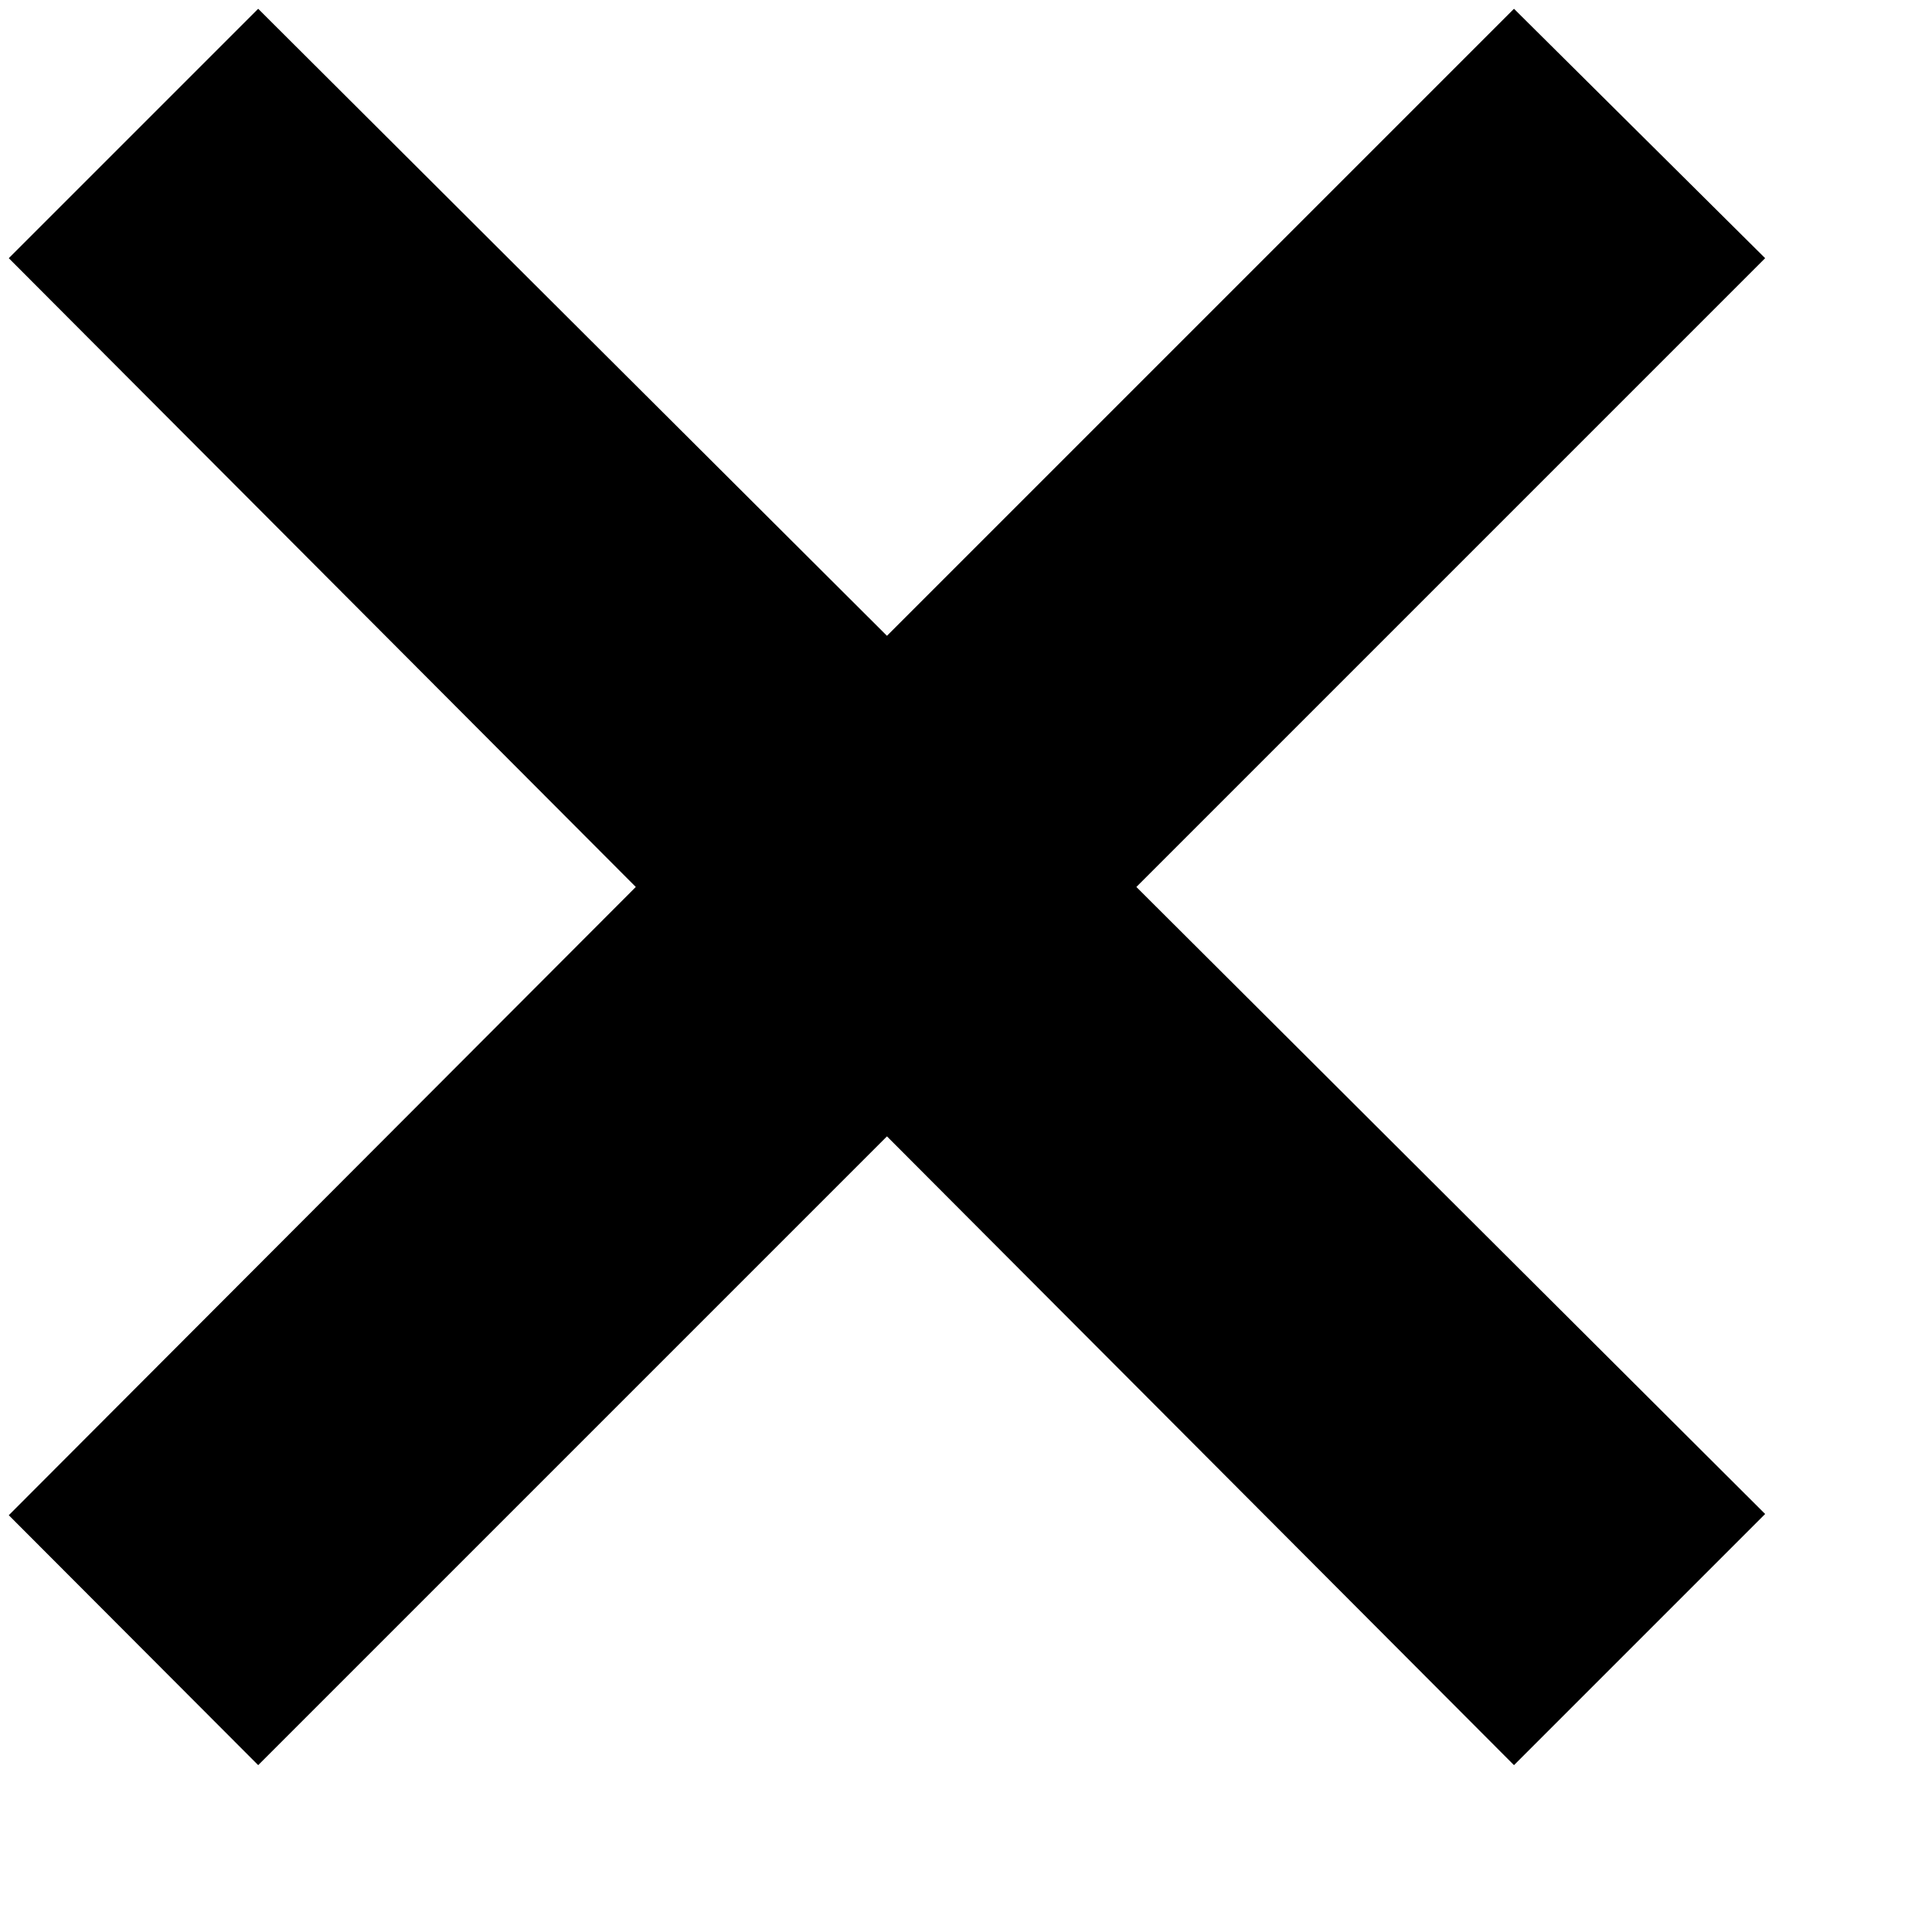
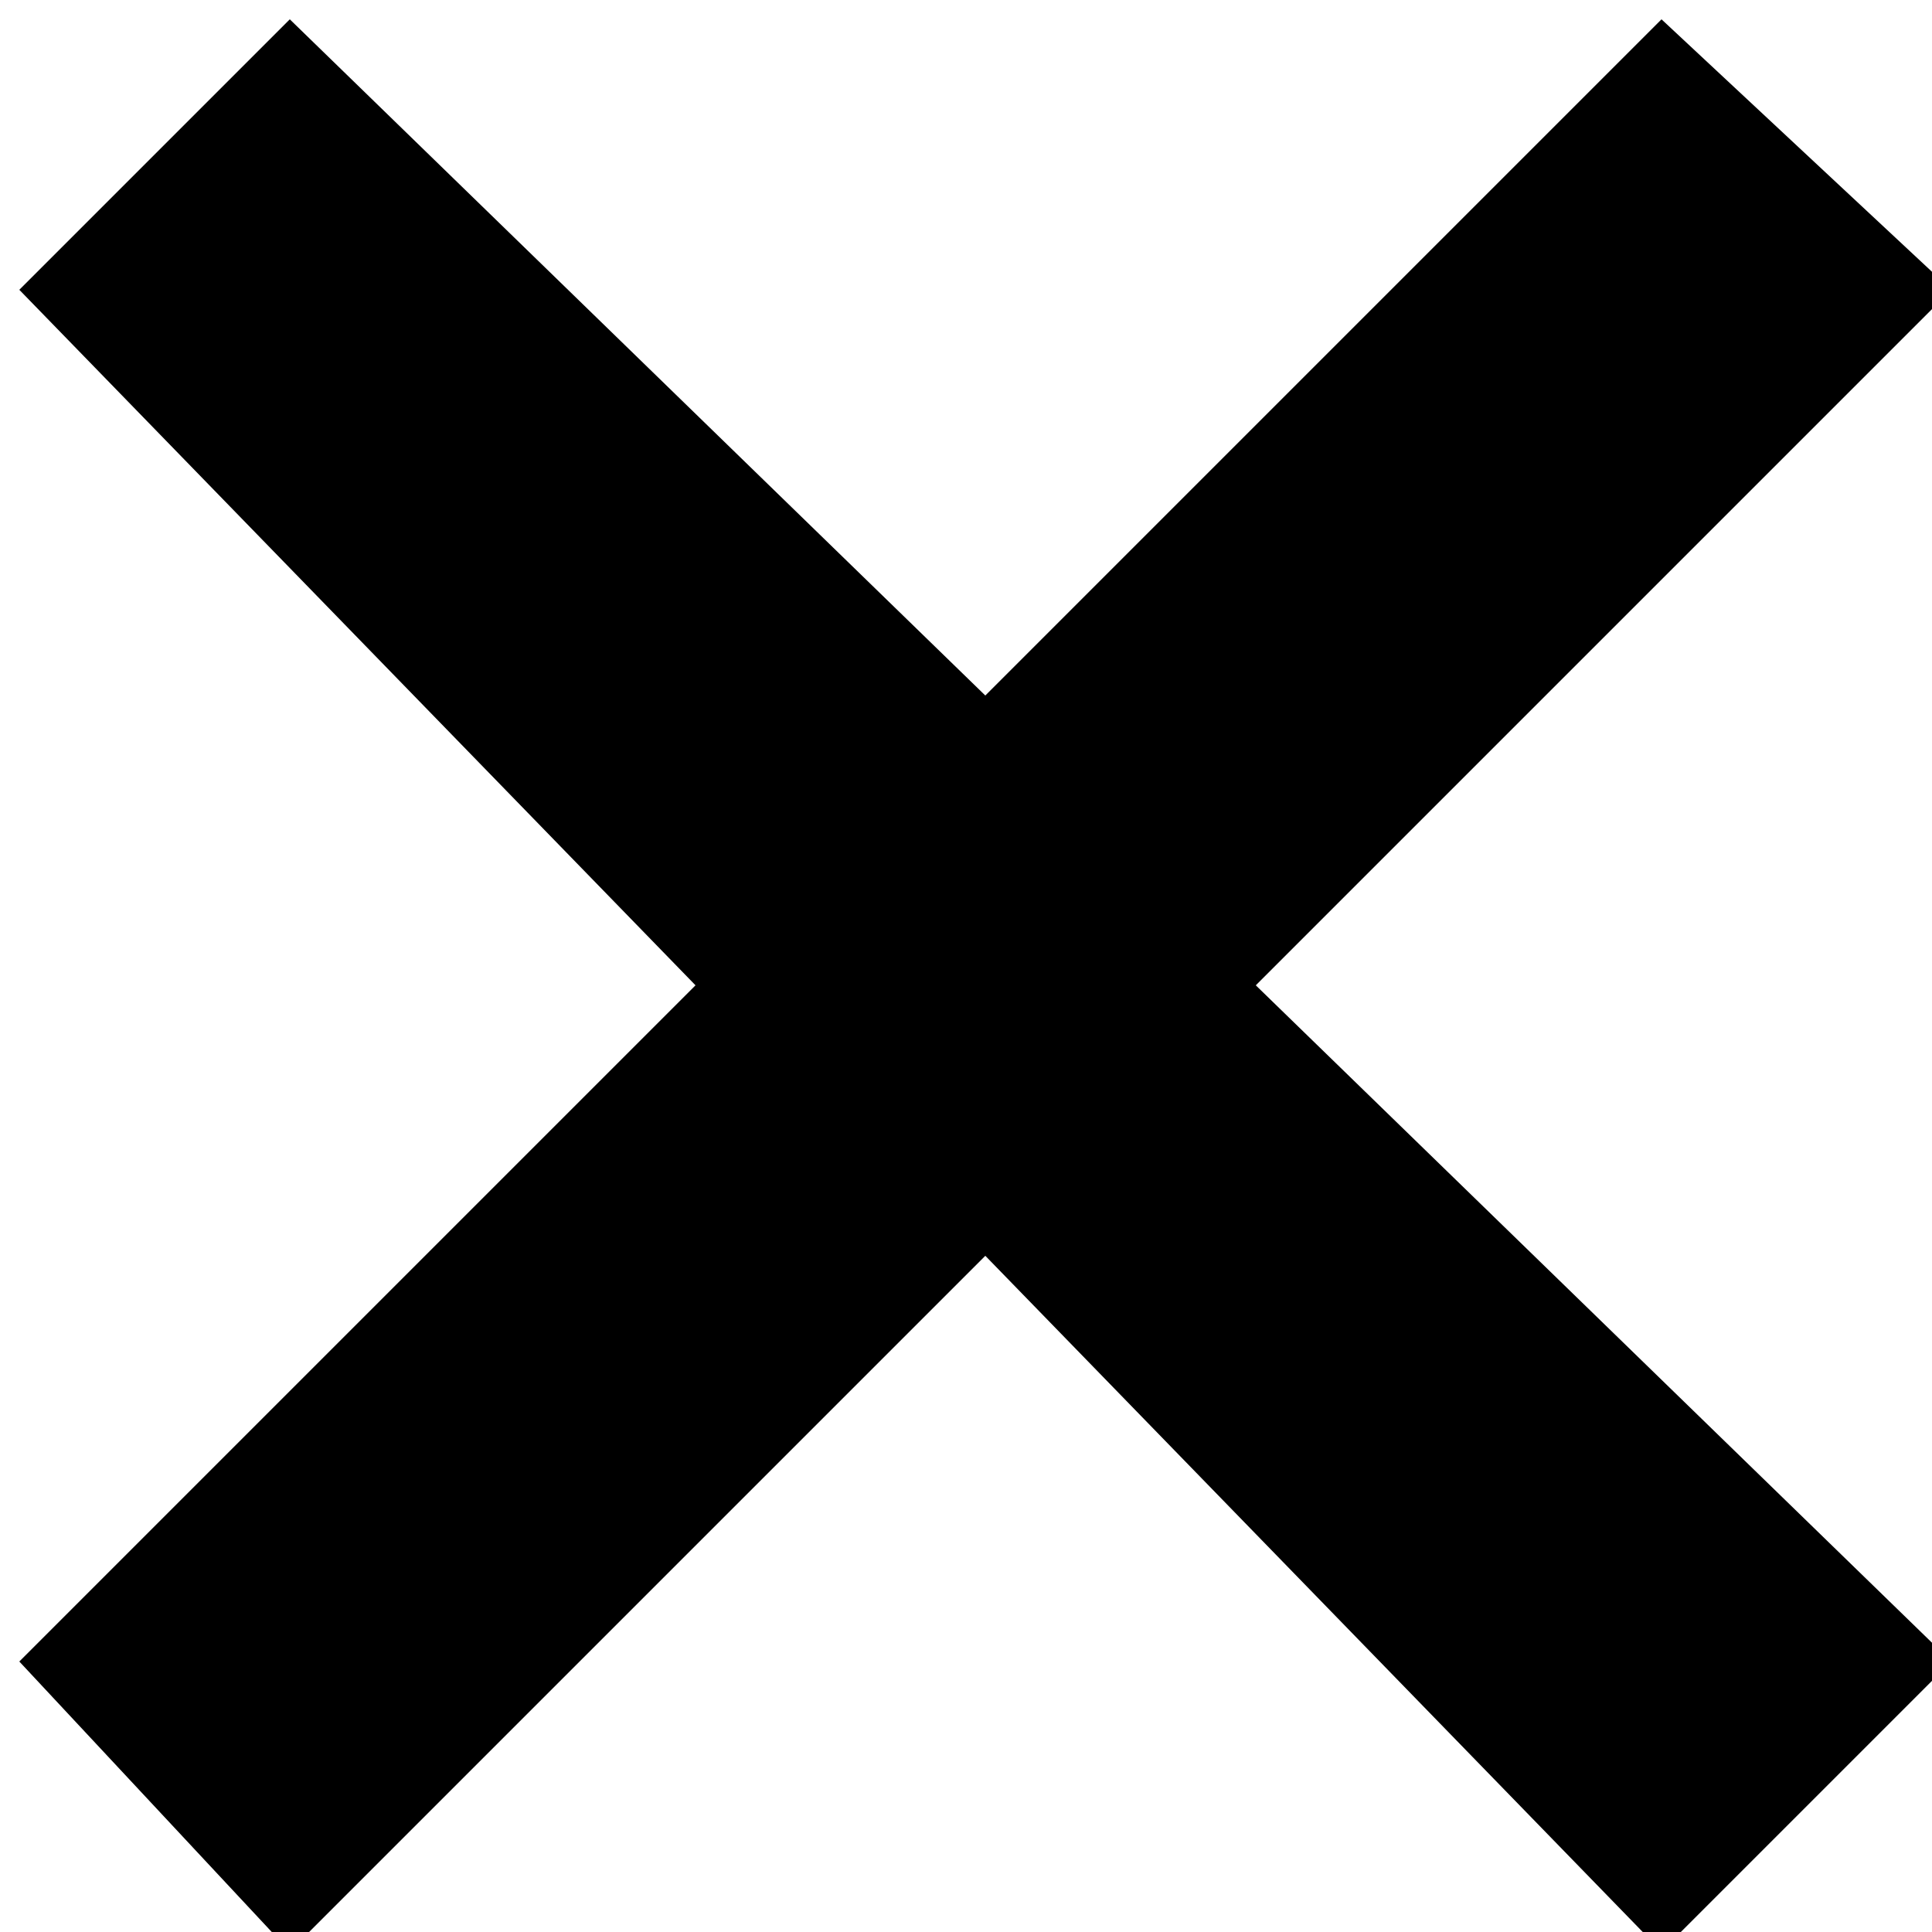
- <svg xmlns="http://www.w3.org/2000/svg" width="11" height="11" viewBox="0 0 11 11" fill="none">
-   <path d="M8.62 10.05L5.05 6.47L1.47 10.05L0.05 8.627L3.62 5.05L0.05 1.47L1.47 0.05L5.05 3.62L8.62 0.05L10.05 1.47L6.47 5.05L10.05 8.62L8.62 10.05Z" fill="currentColor" />
+ <svg xmlns="http://www.w3.org/2000/svg" width="10" height="10" viewBox="0 0 10 10" fill="none">
+   <path d="M8.6 10.1L5.1 6.5 1.5 10.1 0.1 8.6 3.6 5.1 0.1 1.5 1.5 0.1 5.1 3.6 8.6 0.1 10.1 1.5 6.5 5.1 10.1 8.6 8.6 10.1Z" fill="currentColor" />
</svg>
